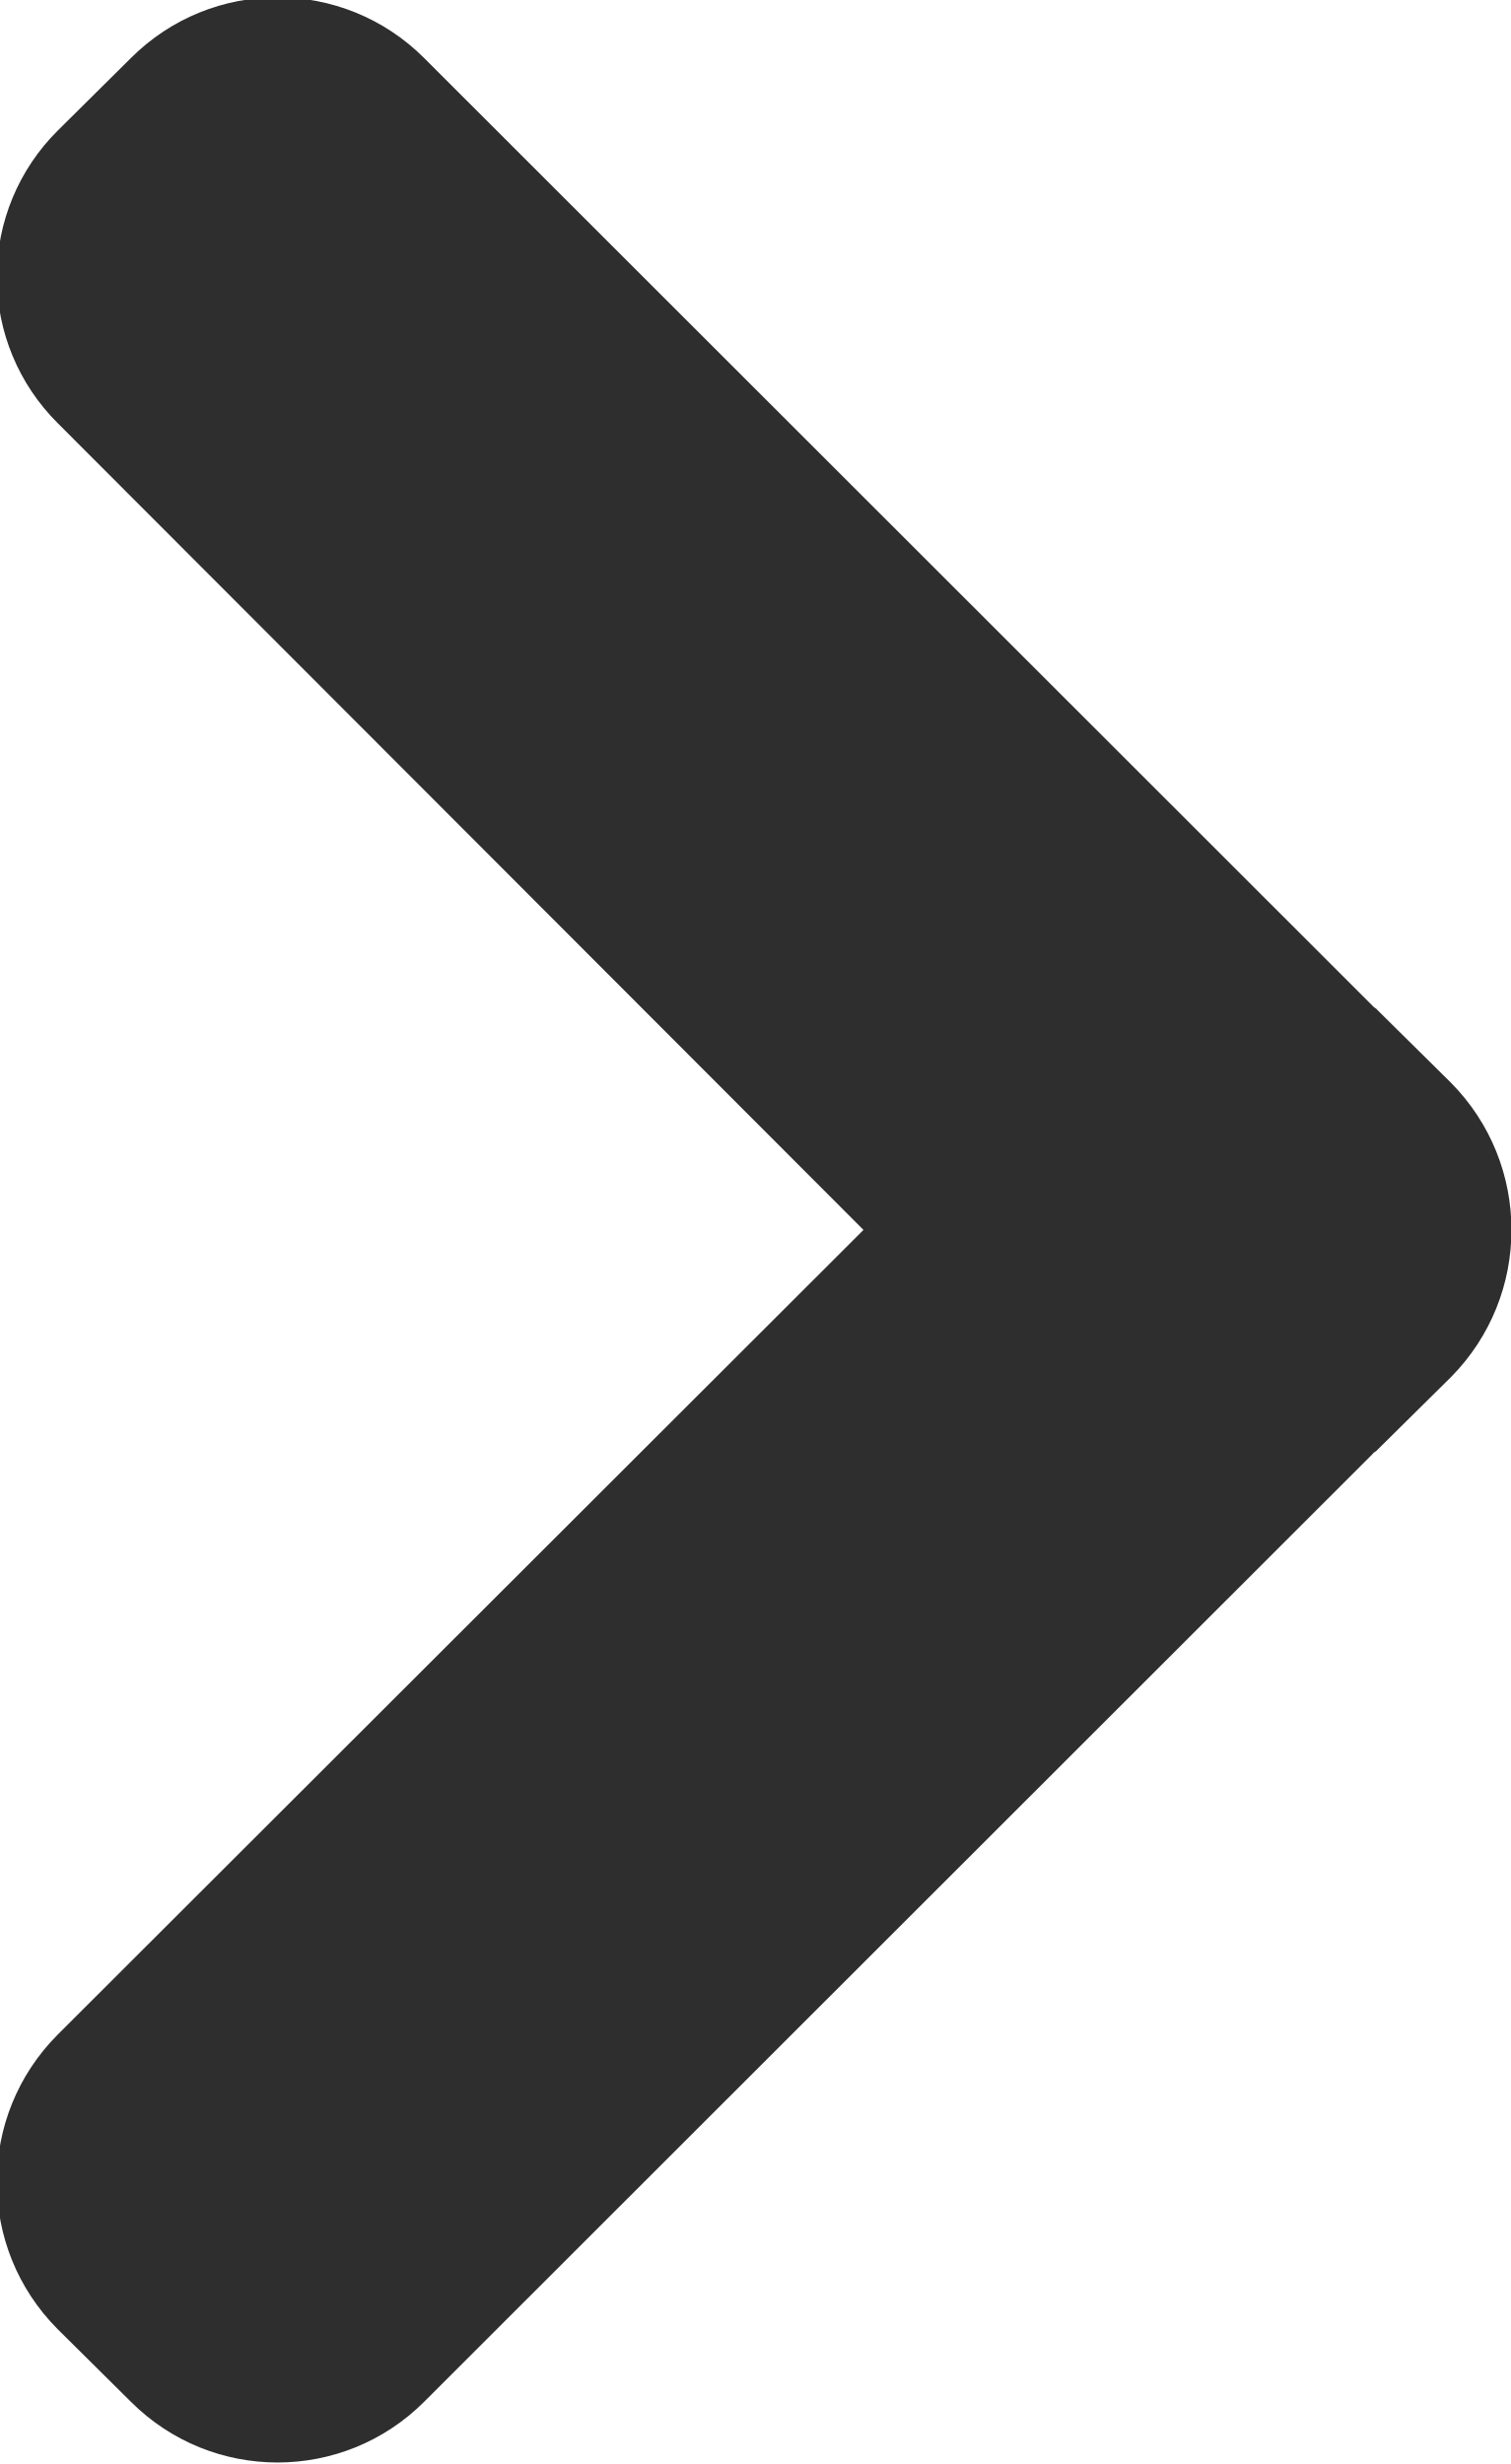
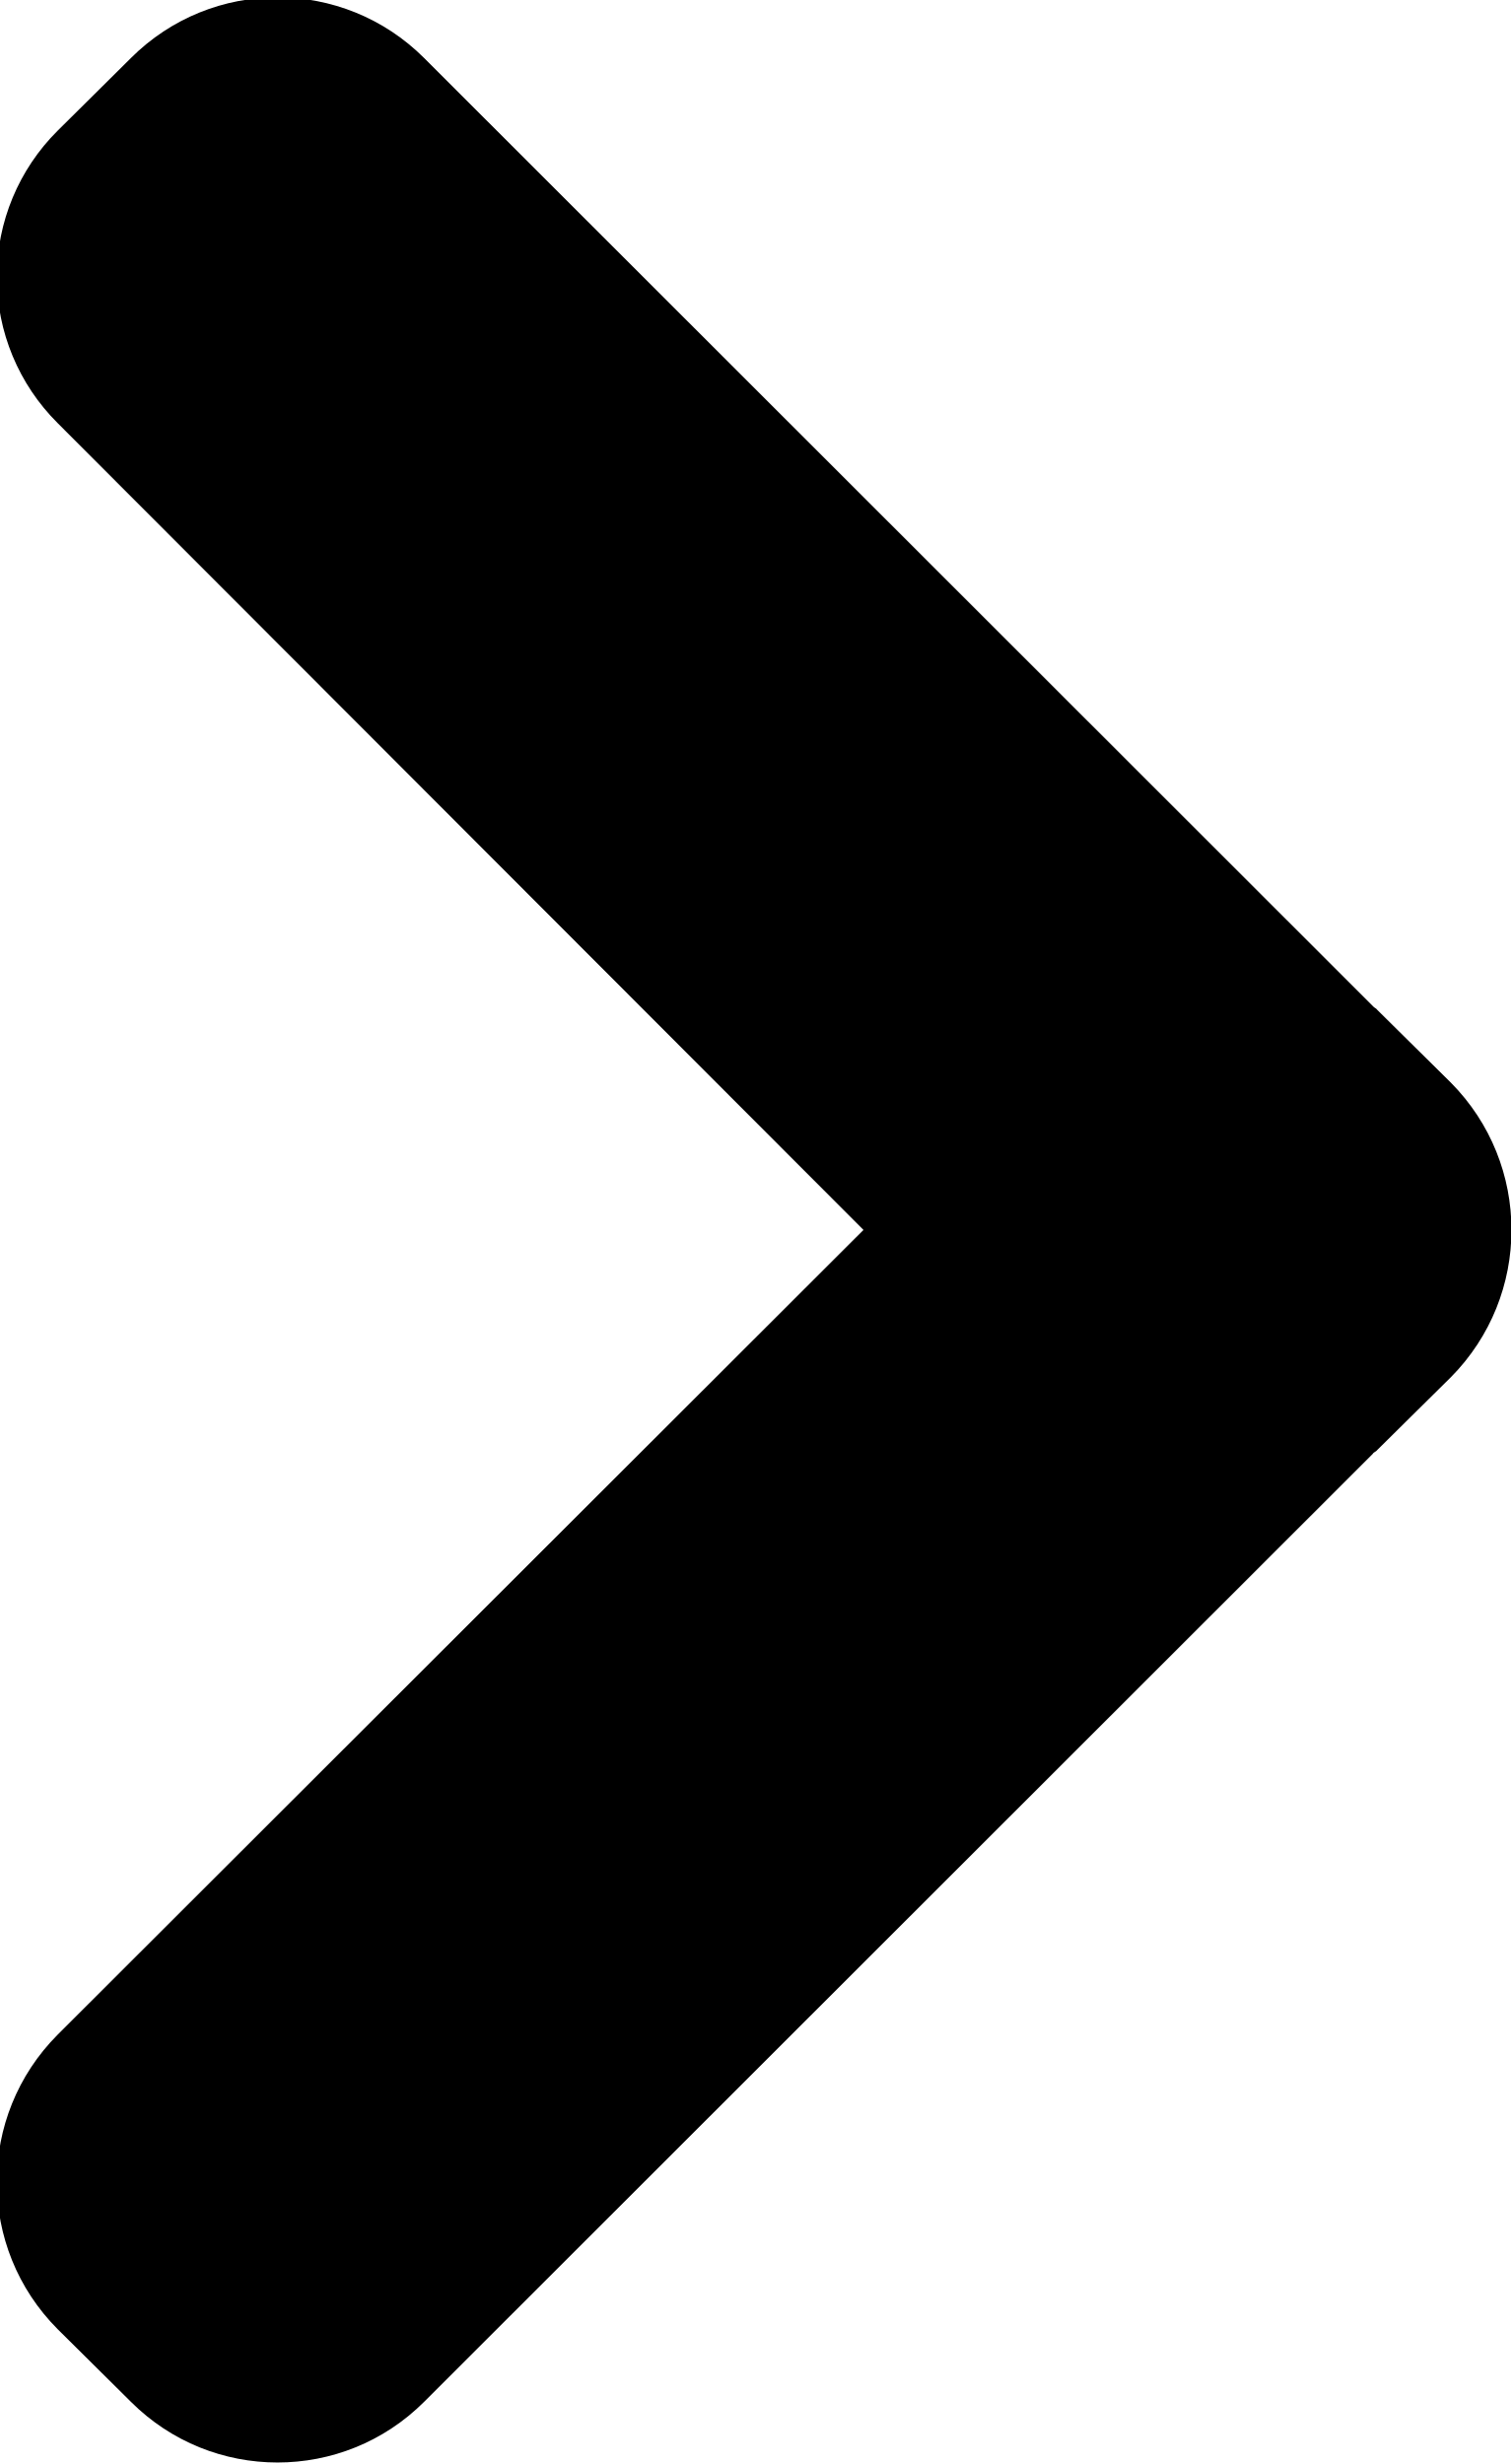
<svg xmlns="http://www.w3.org/2000/svg" width="7.282" height="11.88" viewBox="0 0 7.282 11.88">
-   <defs>
-     <style>
-       .cls-1 {
-         fill: #2e2e2e;
-         fill-rule: evenodd;
-       }
-     </style>
-   </defs>
-   <path id="Arrow_Icon" data-name="Arrow Icon" class="cls-1" d="M502.944,2190.99l-3.885-3.89a0.994,0.994,0,0,1,0-1.41l0.353-.35a1,1,0,0,1,1.414,0l4.573,4.57c0.008,0.01.016,0.01,0.023,0.02l0.354,0.35a1.009,1.009,0,0,1,0,1.42l-0.354.35c-0.007.01-.017,0.01-0.023,0.02l-4.573,4.57a1,1,0,0,1-1.414,0l-0.353-.35a1.006,1.006,0,0,1,0-1.42Z" transform="translate(-498.781 -2185.06)" />
+   <path data-name="Arrow Icon" class="cls-1" d="M4.163 5.93L.278 2.04a.994.994 0 0 1 0-1.41L.631.28a1 1 0 0 1 1.414 0l4.573 4.57c.008.01.016.01.023.02l.354.35a1.009 1.009 0 0 1 0 1.42l-.354.35c-.007.01-.017.01-.023.02l-4.573 4.57a1 1 0 0 1-1.414 0l-.353-.35a1.006 1.006 0 0 1 0-1.42z" />
</svg>
